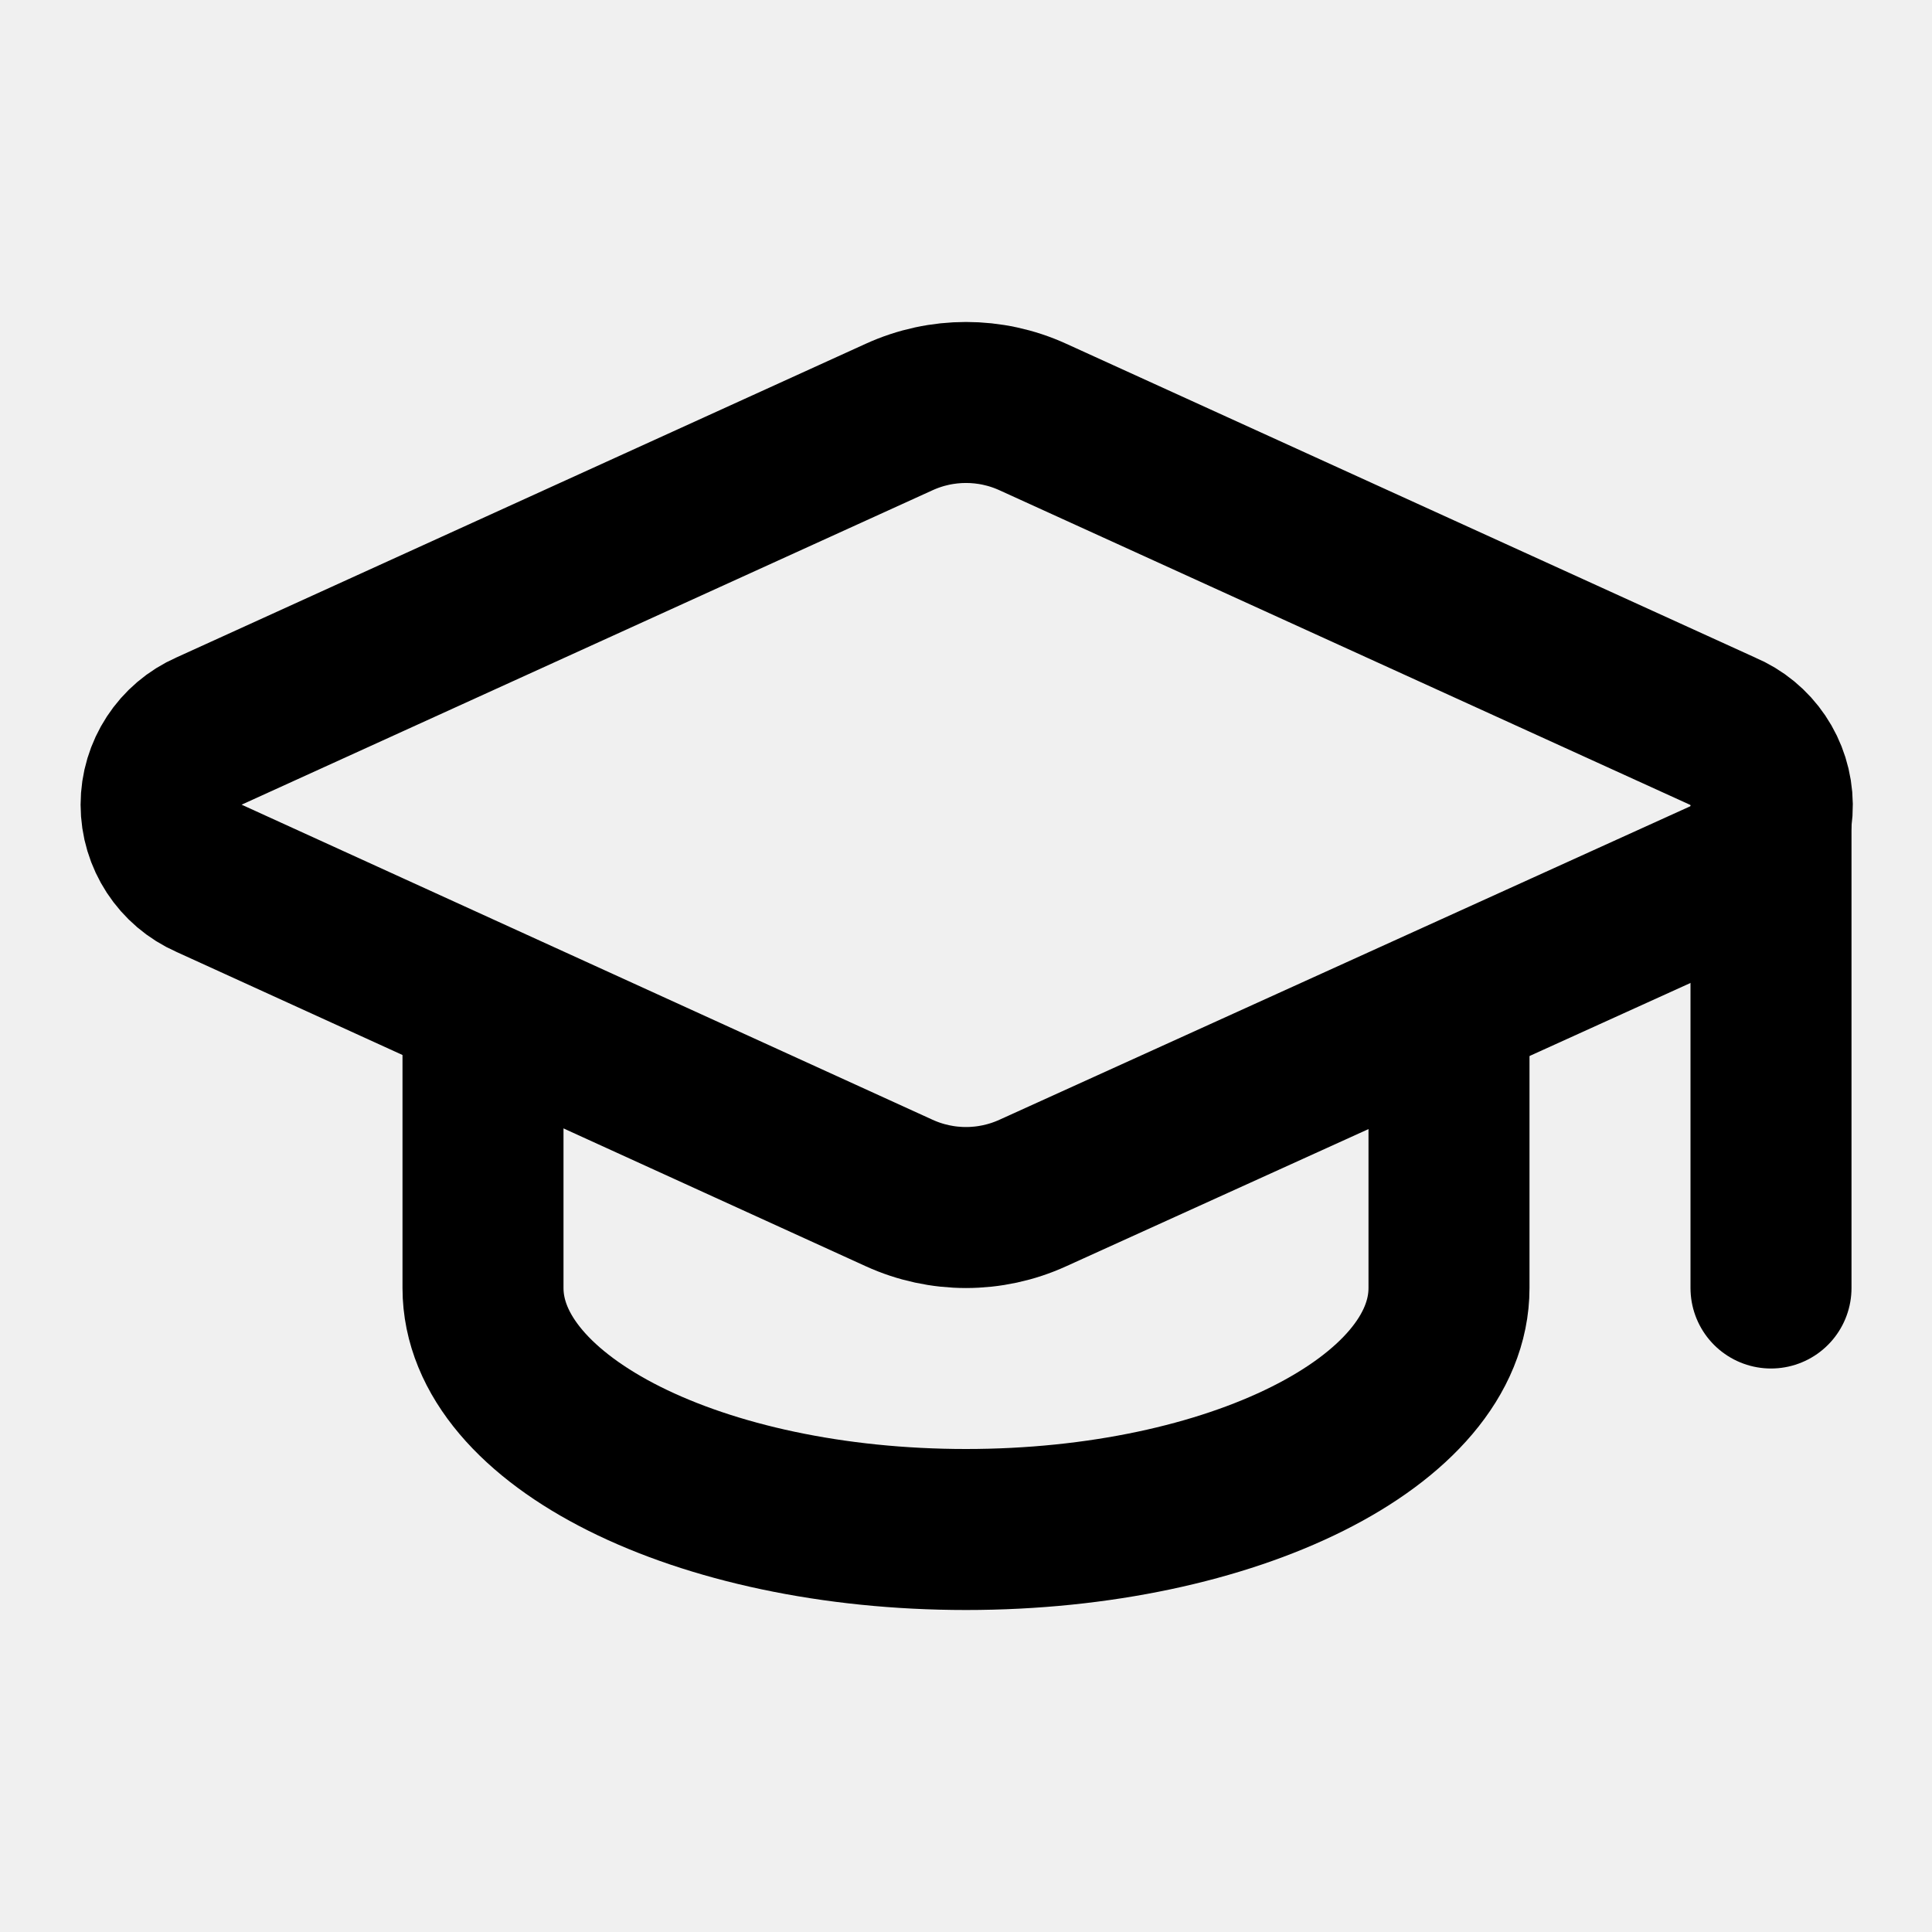
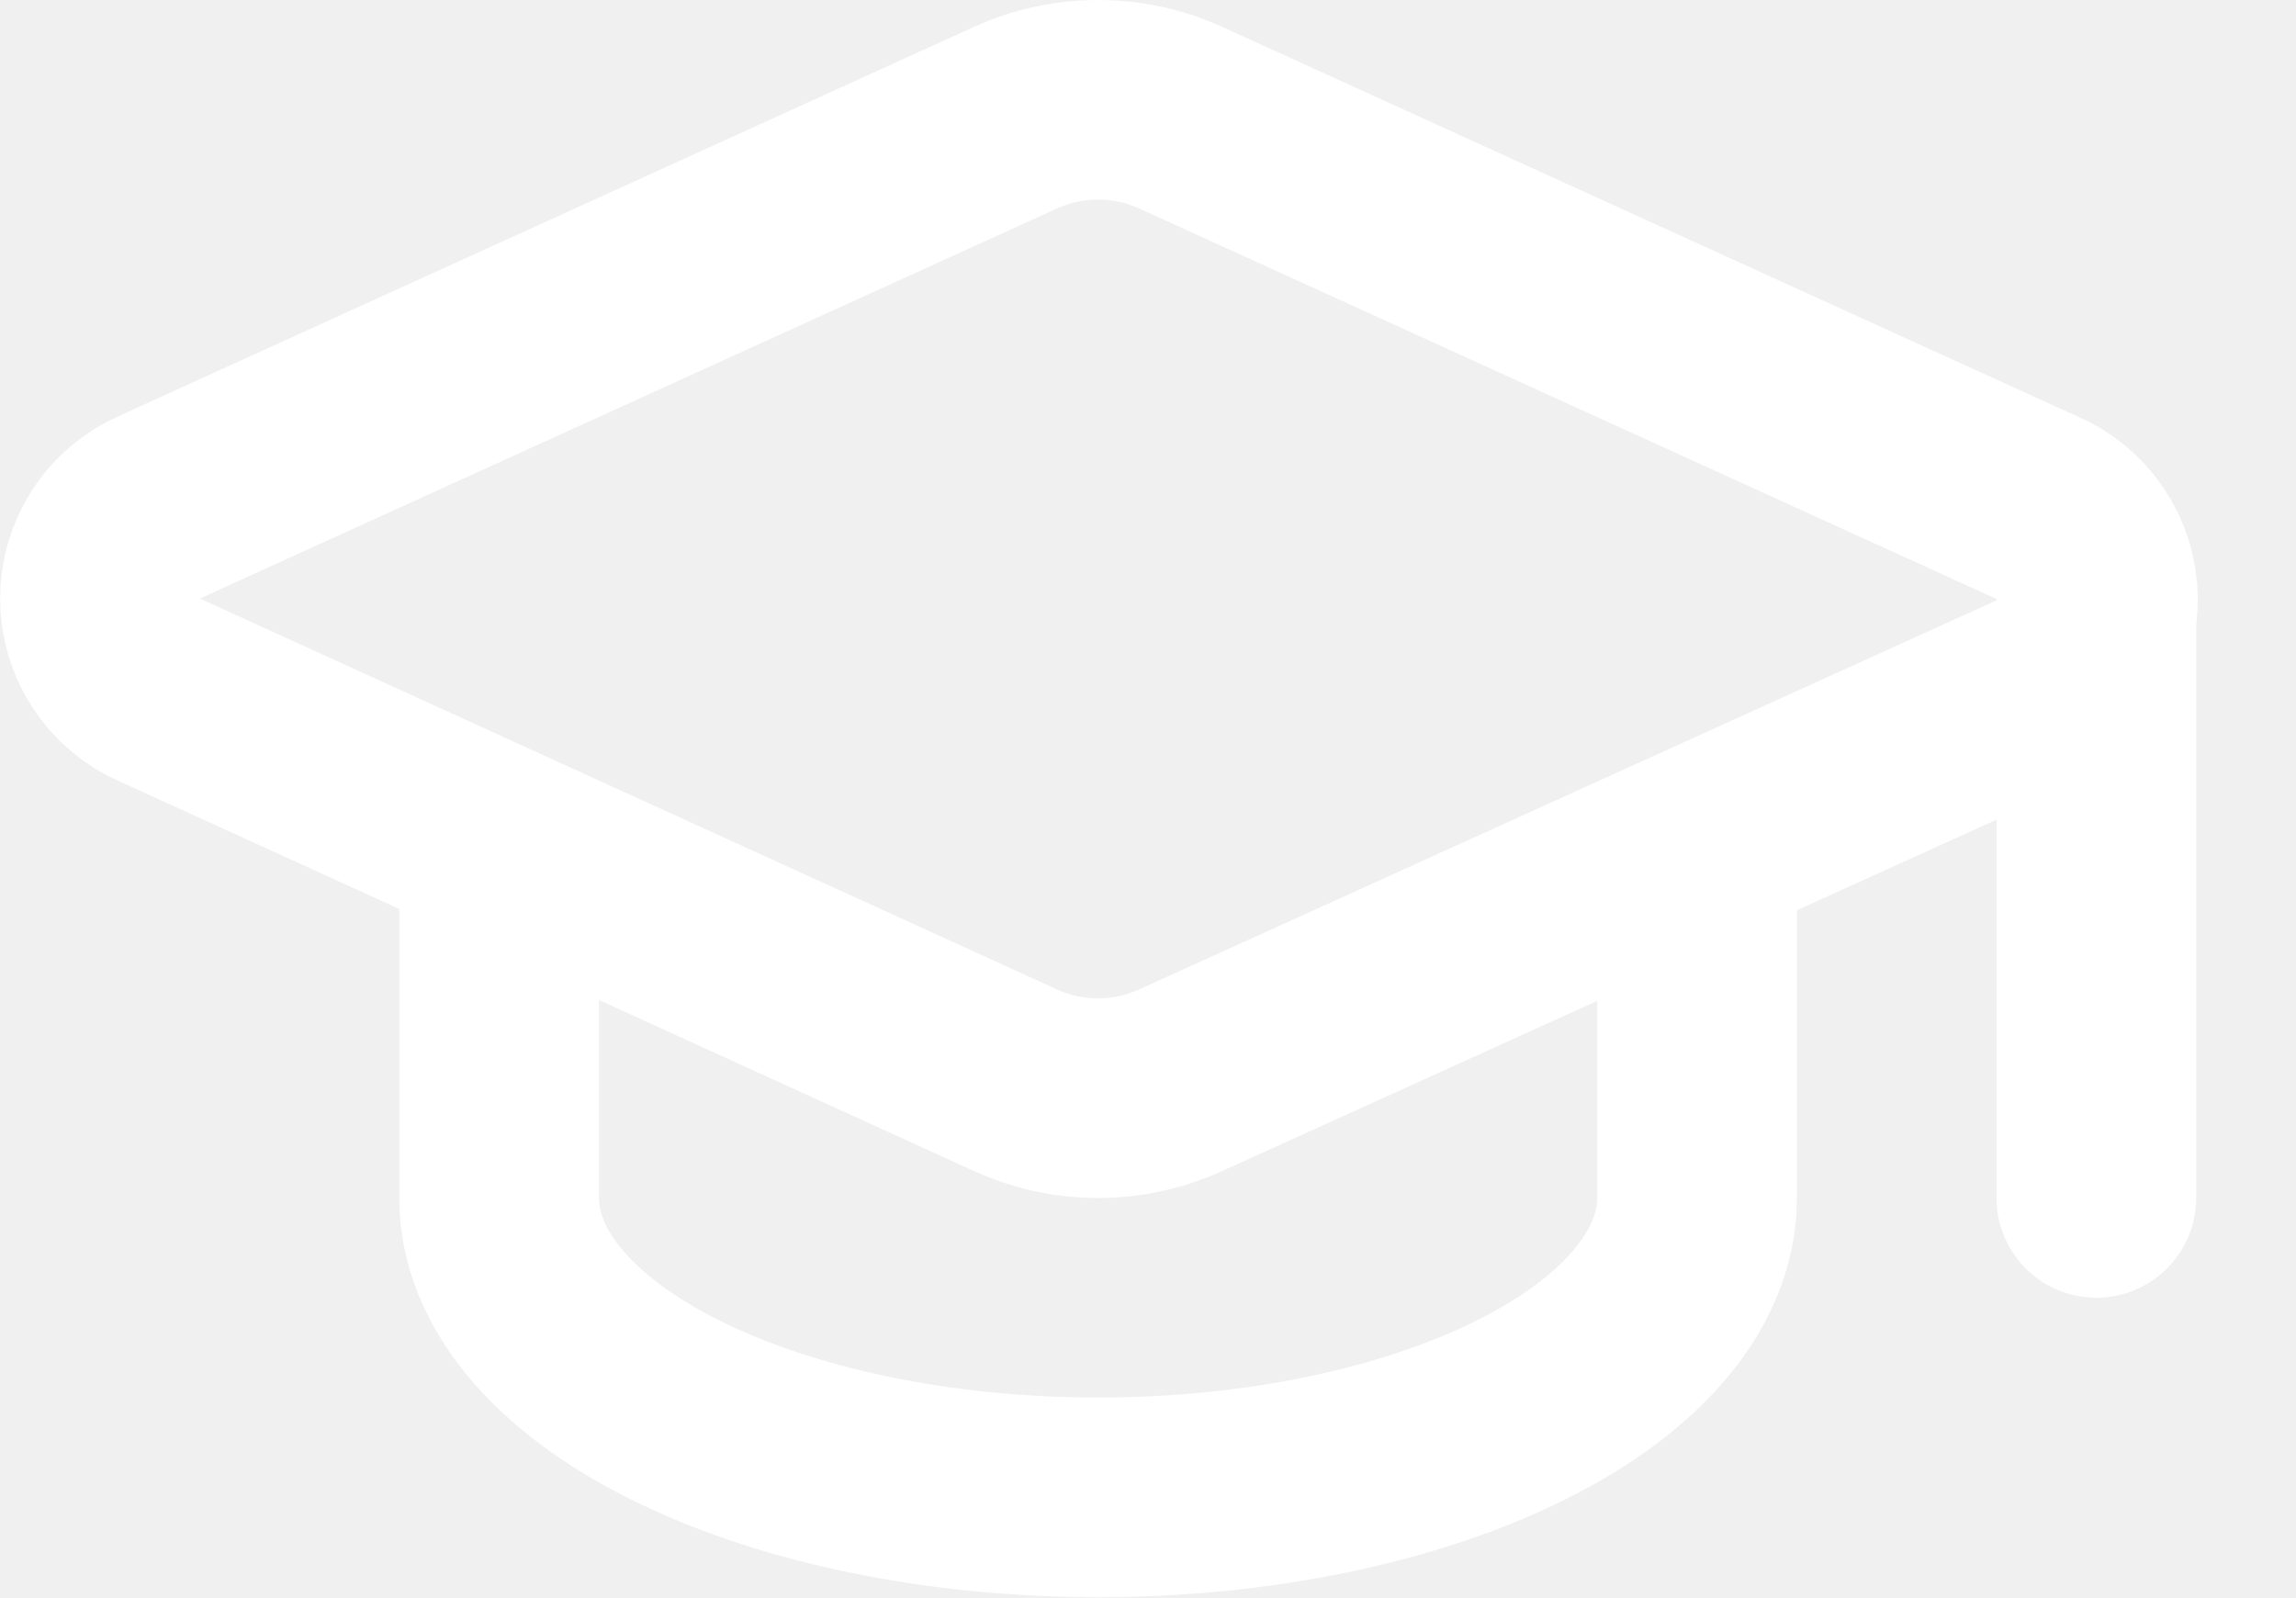
- <svg xmlns="http://www.w3.org/2000/svg" width="24" height="24" viewBox="0 0 24 24" fill="none" stroke="currentColor" stroke-width="2" stroke-linecap="round" stroke-linejoin="round" class="lucide lucide-graduation-cap h-6 w-6 text-white">
-   <path d="M21.42 10.922a1 1 0 0 0-.019-1.838L12.83 5.18a2 2 0 0 0-1.66 0L2.6 9.08a1 1 0 0 0 0 1.832l8.57 3.908a2 2 0 0 0 1.66 0z" />
-   <path d="M22 10v6" />
-   <path d="M6 12.5V16a6 3 0 0 0 12 0v-3.5" />
+ <svg xmlns="http://www.w3.org/2000/svg" width="23" height="16" viewBox="0 0 23 16" fill="none">
+   <path d="M20.42 6.922C20.599 6.843 20.751 6.713 20.857 6.549C20.963 6.384 21.018 6.192 21.016 5.997C21.014 5.801 20.955 5.61 20.845 5.448C20.736 5.286 20.581 5.159 20.401 5.084L11.83 1.18C11.569 1.061 11.286 1 11 1C10.713 1 10.43 1.061 10.17 1.18L1.6 5.08C1.422 5.158 1.27 5.286 1.164 5.449C1.058 5.612 1.001 5.802 1.001 5.996C1.001 6.19 1.058 6.381 1.164 6.543C1.27 6.706 1.422 6.834 1.6 6.912L10.17 10.82C10.43 10.939 10.713 11.001 11 11.001C11.286 11.001 11.569 10.939 11.83 10.82L20.42 6.922Z" stroke="white" stroke-width="2" stroke-linecap="round" stroke-linejoin="round" />
+   <path d="M21 6V12" stroke="white" stroke-width="2" stroke-linecap="round" stroke-linejoin="round" />
+   <path d="M5 8.5V12C5 12.796 5.632 13.559 6.757 14.121C7.883 14.684 9.409 15 11 15C12.591 15 14.117 14.684 15.243 14.121C16.368 13.559 17 12.796 17 12V8.5" stroke="white" stroke-width="2" stroke-linecap="round" stroke-linejoin="round" />
</svg>
